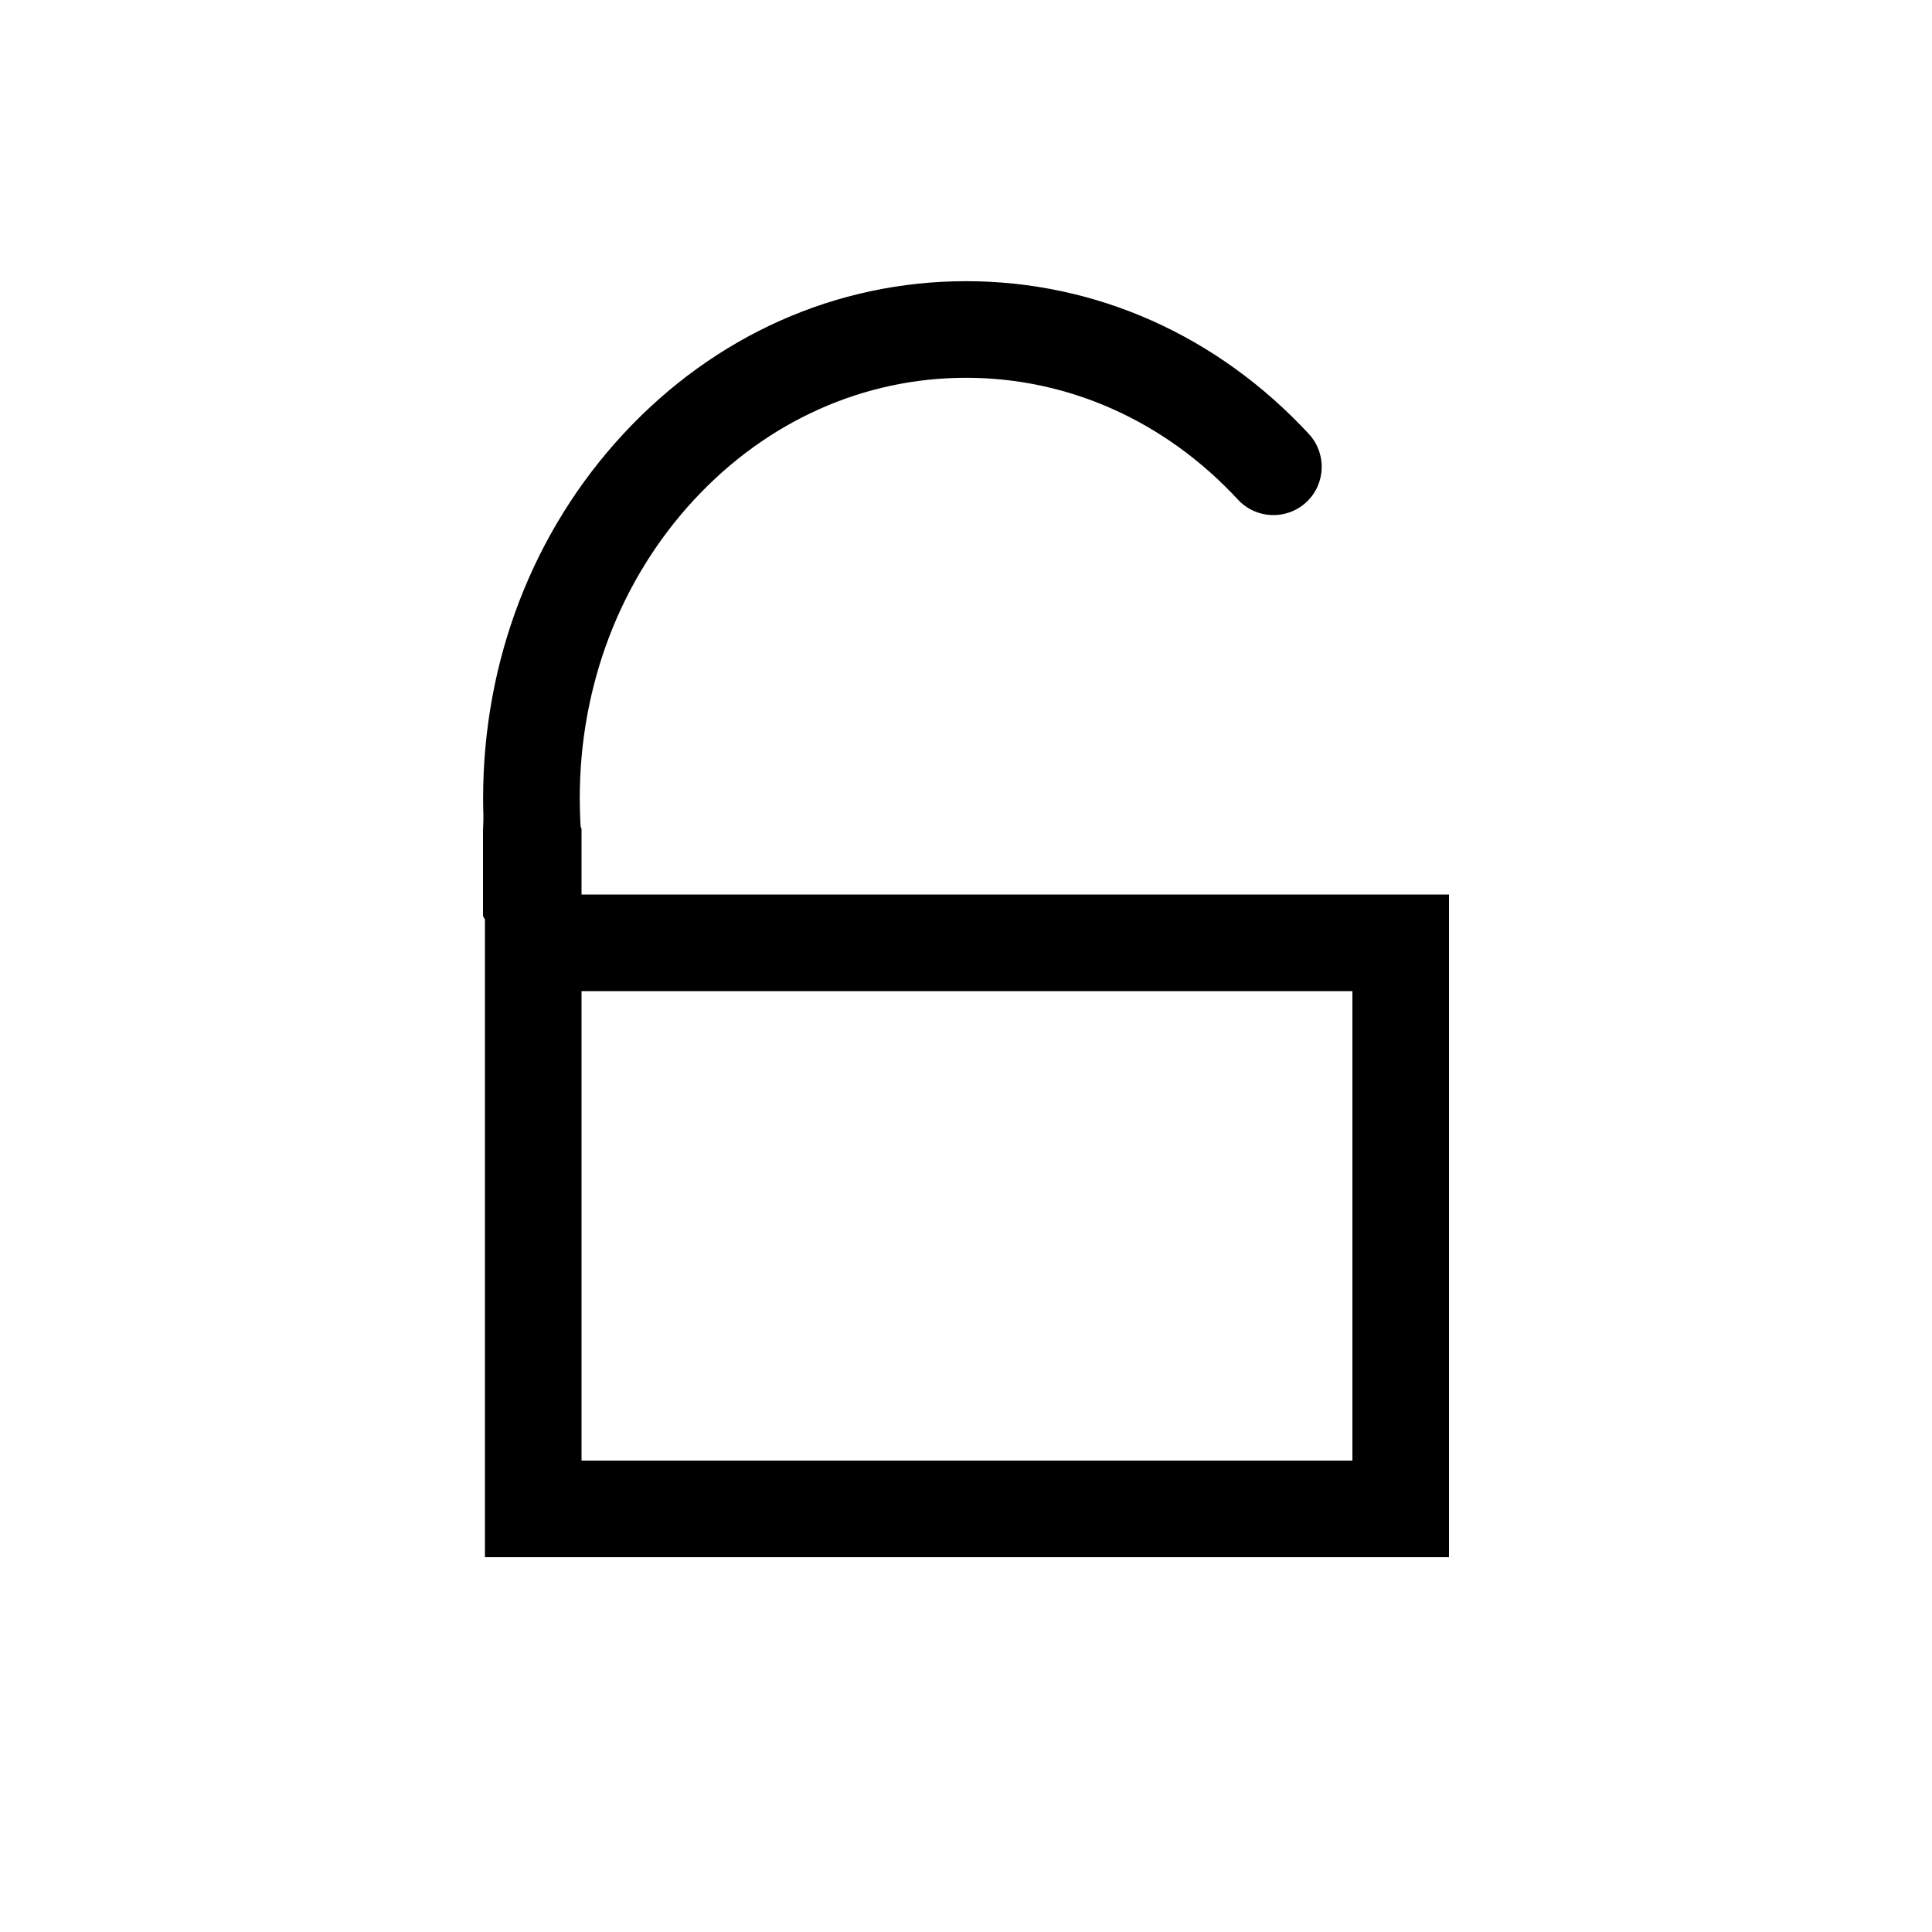
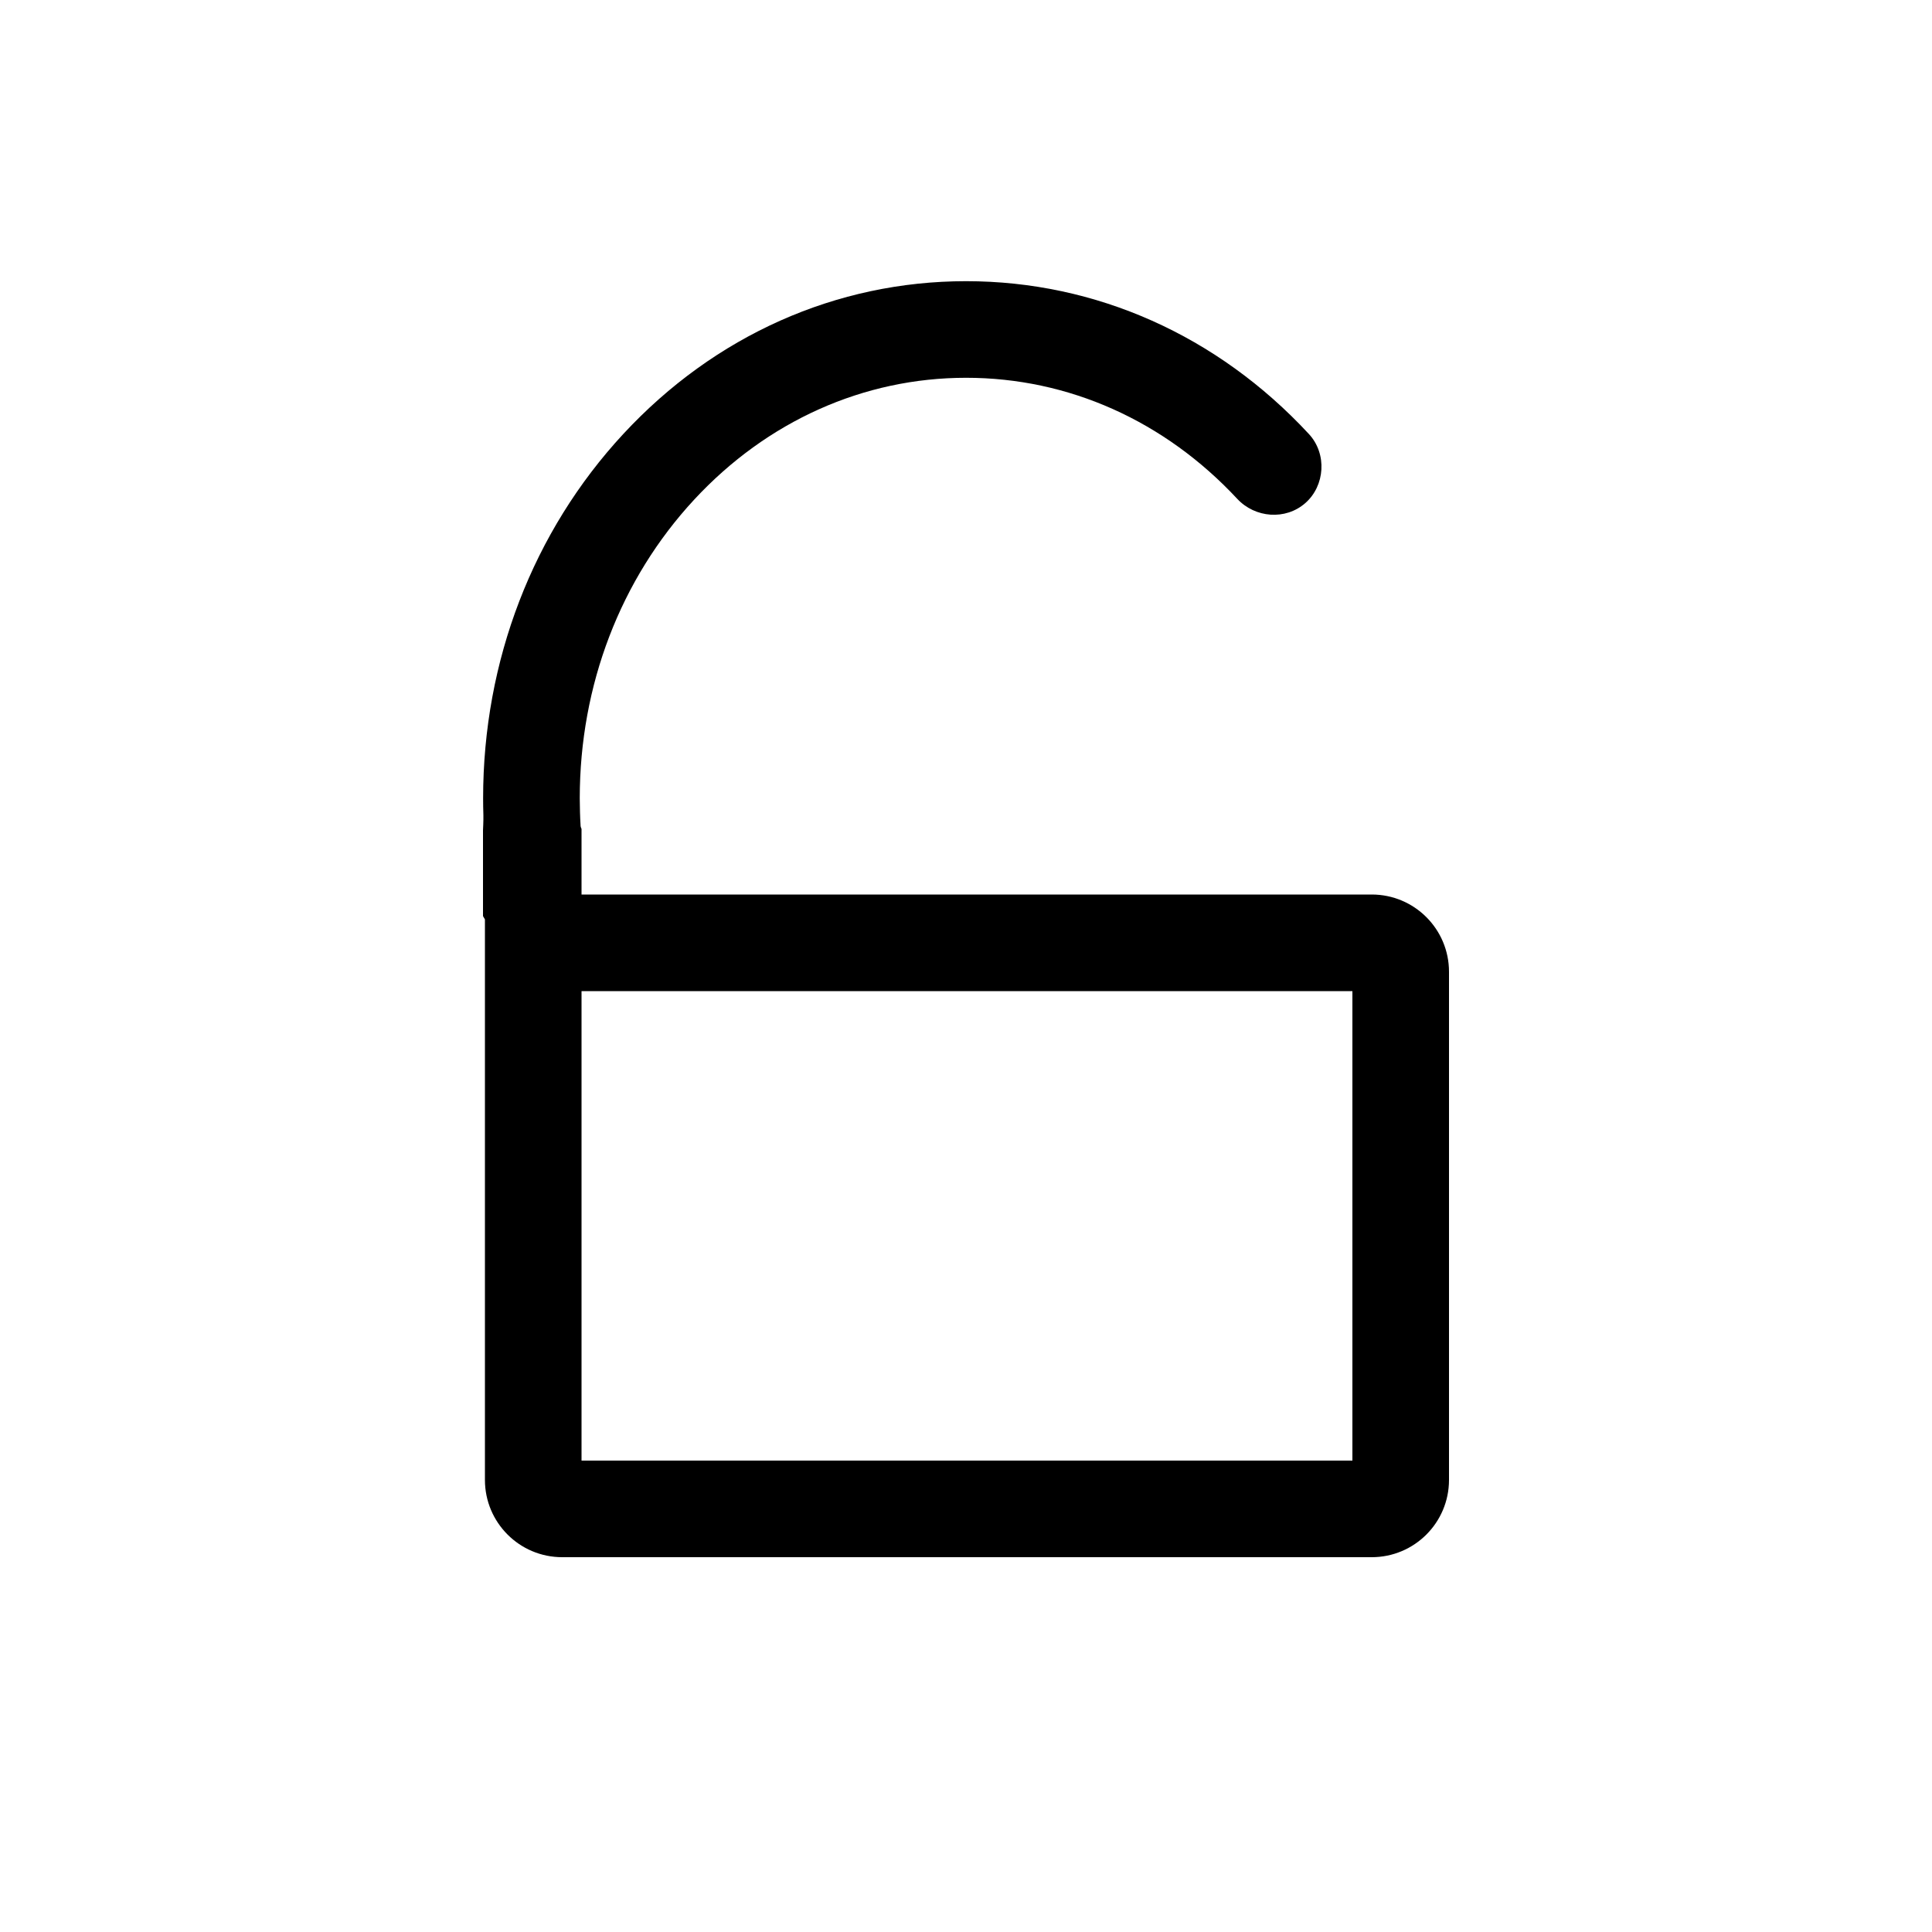
<svg xmlns="http://www.w3.org/2000/svg" id="a" data-name="layer1" viewBox="0 0 500 500">
-   <path d="M150.5,231.5v-16.98s-.23-.5-.24-.74c-.07-1.21-.13-2.42-.16-3.59-.04-1.21-.06-2.41-.06-3.58,0-29.25,10.52-56.7,29.61-77.3,18.85-20.34,43.85-31.54,70.37-31.54s51.52,11.2,70.37,31.54c4.69,5.06,12.6,5.36,17.67.67,5.06-4.69,5.36-12.6.67-17.67-23.64-25.5-55.14-39.54-88.71-39.54s-65.07,14.04-88.71,39.54c-23.39,25.24-36.28,58.72-36.28,94.29,0,1.43.02,2.9.07,4.37.04,1.28-.1,3.91-.1,3.91v22.19s.3.58.5.87v165.06h249.5v-171.5h-224.5ZM350,378h-199.5v-121.5h199.5v121.5Z" />
+   <path d="M150.5,231.5v-16.98s-.23-.5-.24-.74c-.07-1.21-.13-2.42-.16-3.59-.04-1.21-.06-2.41-.06-3.58,0-29.25,10.52-56.7,29.61-77.3,18.85-20.34,43.85-31.54,70.37-31.54s51.35,11.12,70.18,31.33c4.63,4.97,12.5,5.58,17.61,1.1s5.69-12.75.92-17.89c-23.64-25.5-55.14-39.54-88.71-39.54s-65.07,14.04-88.71,39.54c-23.39,25.24-36.28,58.72-36.28,94.29,0,1.43.02,2.9.07,4.37.04,1.28-.1,3.91-.1,3.91v22.19s.3.58.5.87v145.06c0,11.05,8.95,20,20,20h209.5c11.05,0,20-8.95,20-20v-131.5c0-11.05-8.95-20-20-20h-204.5ZM350,378h-199.5v-121.5h199.5v121.5Z" />
</svg>
